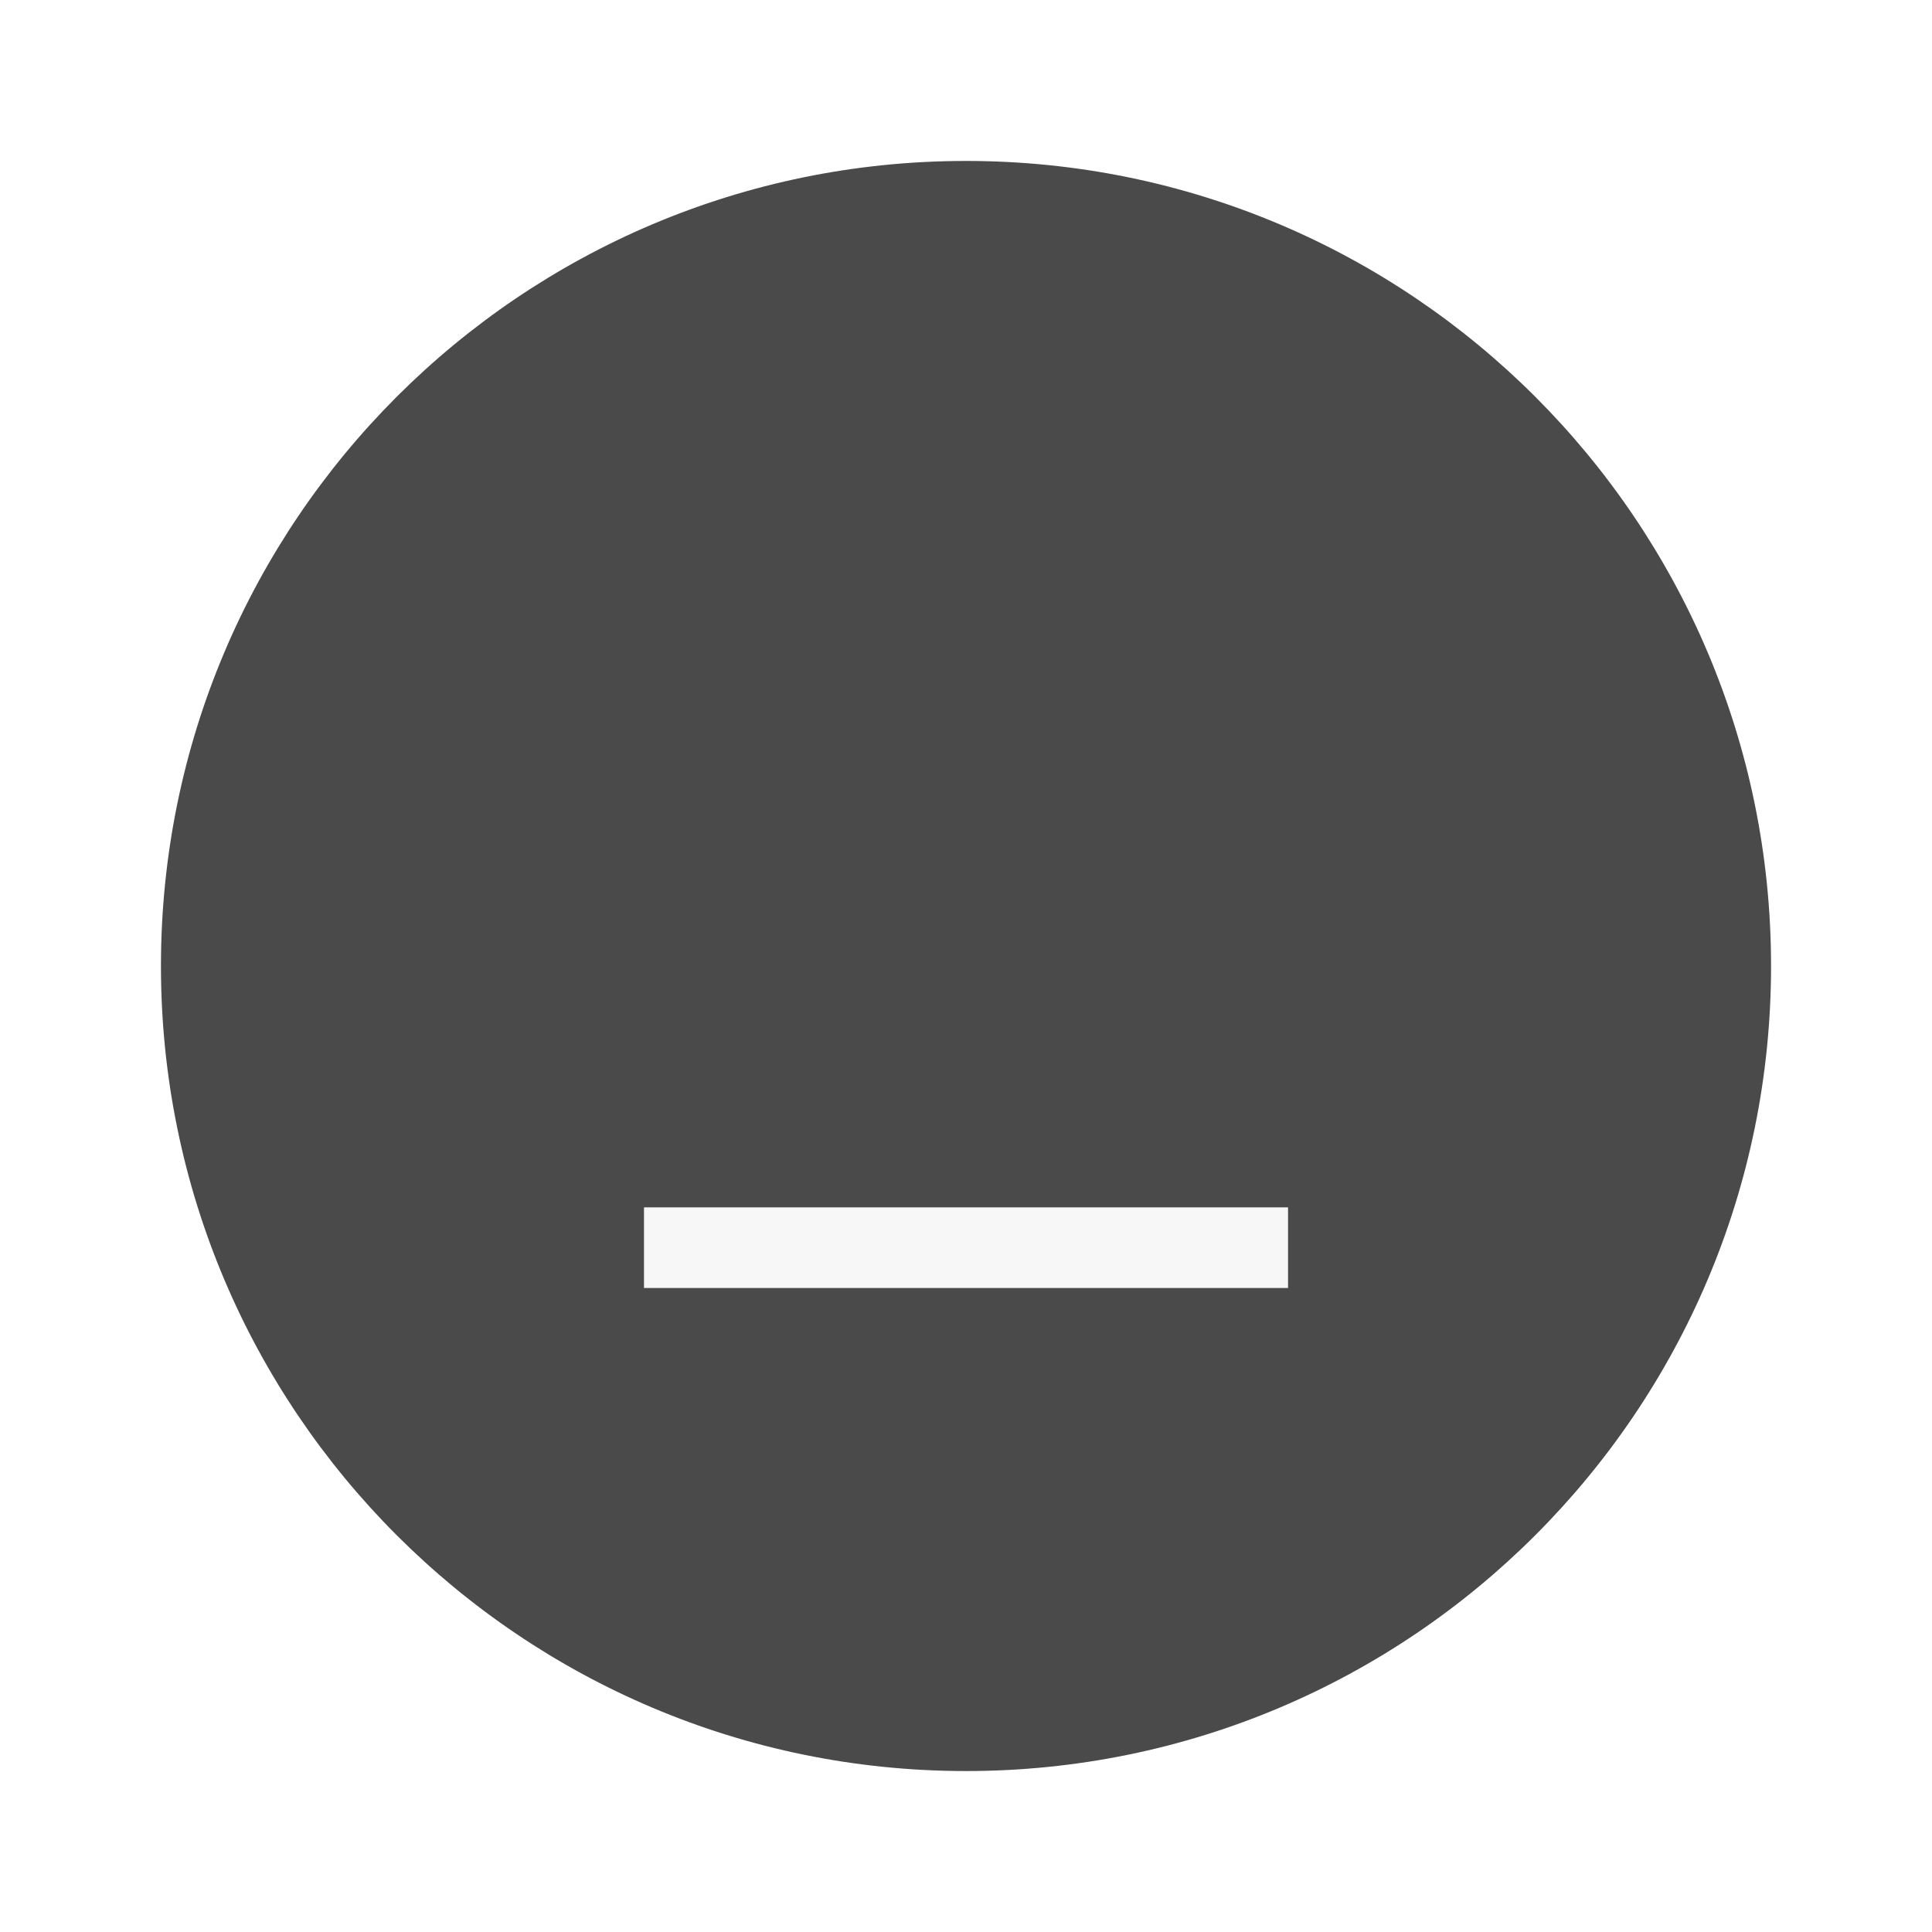
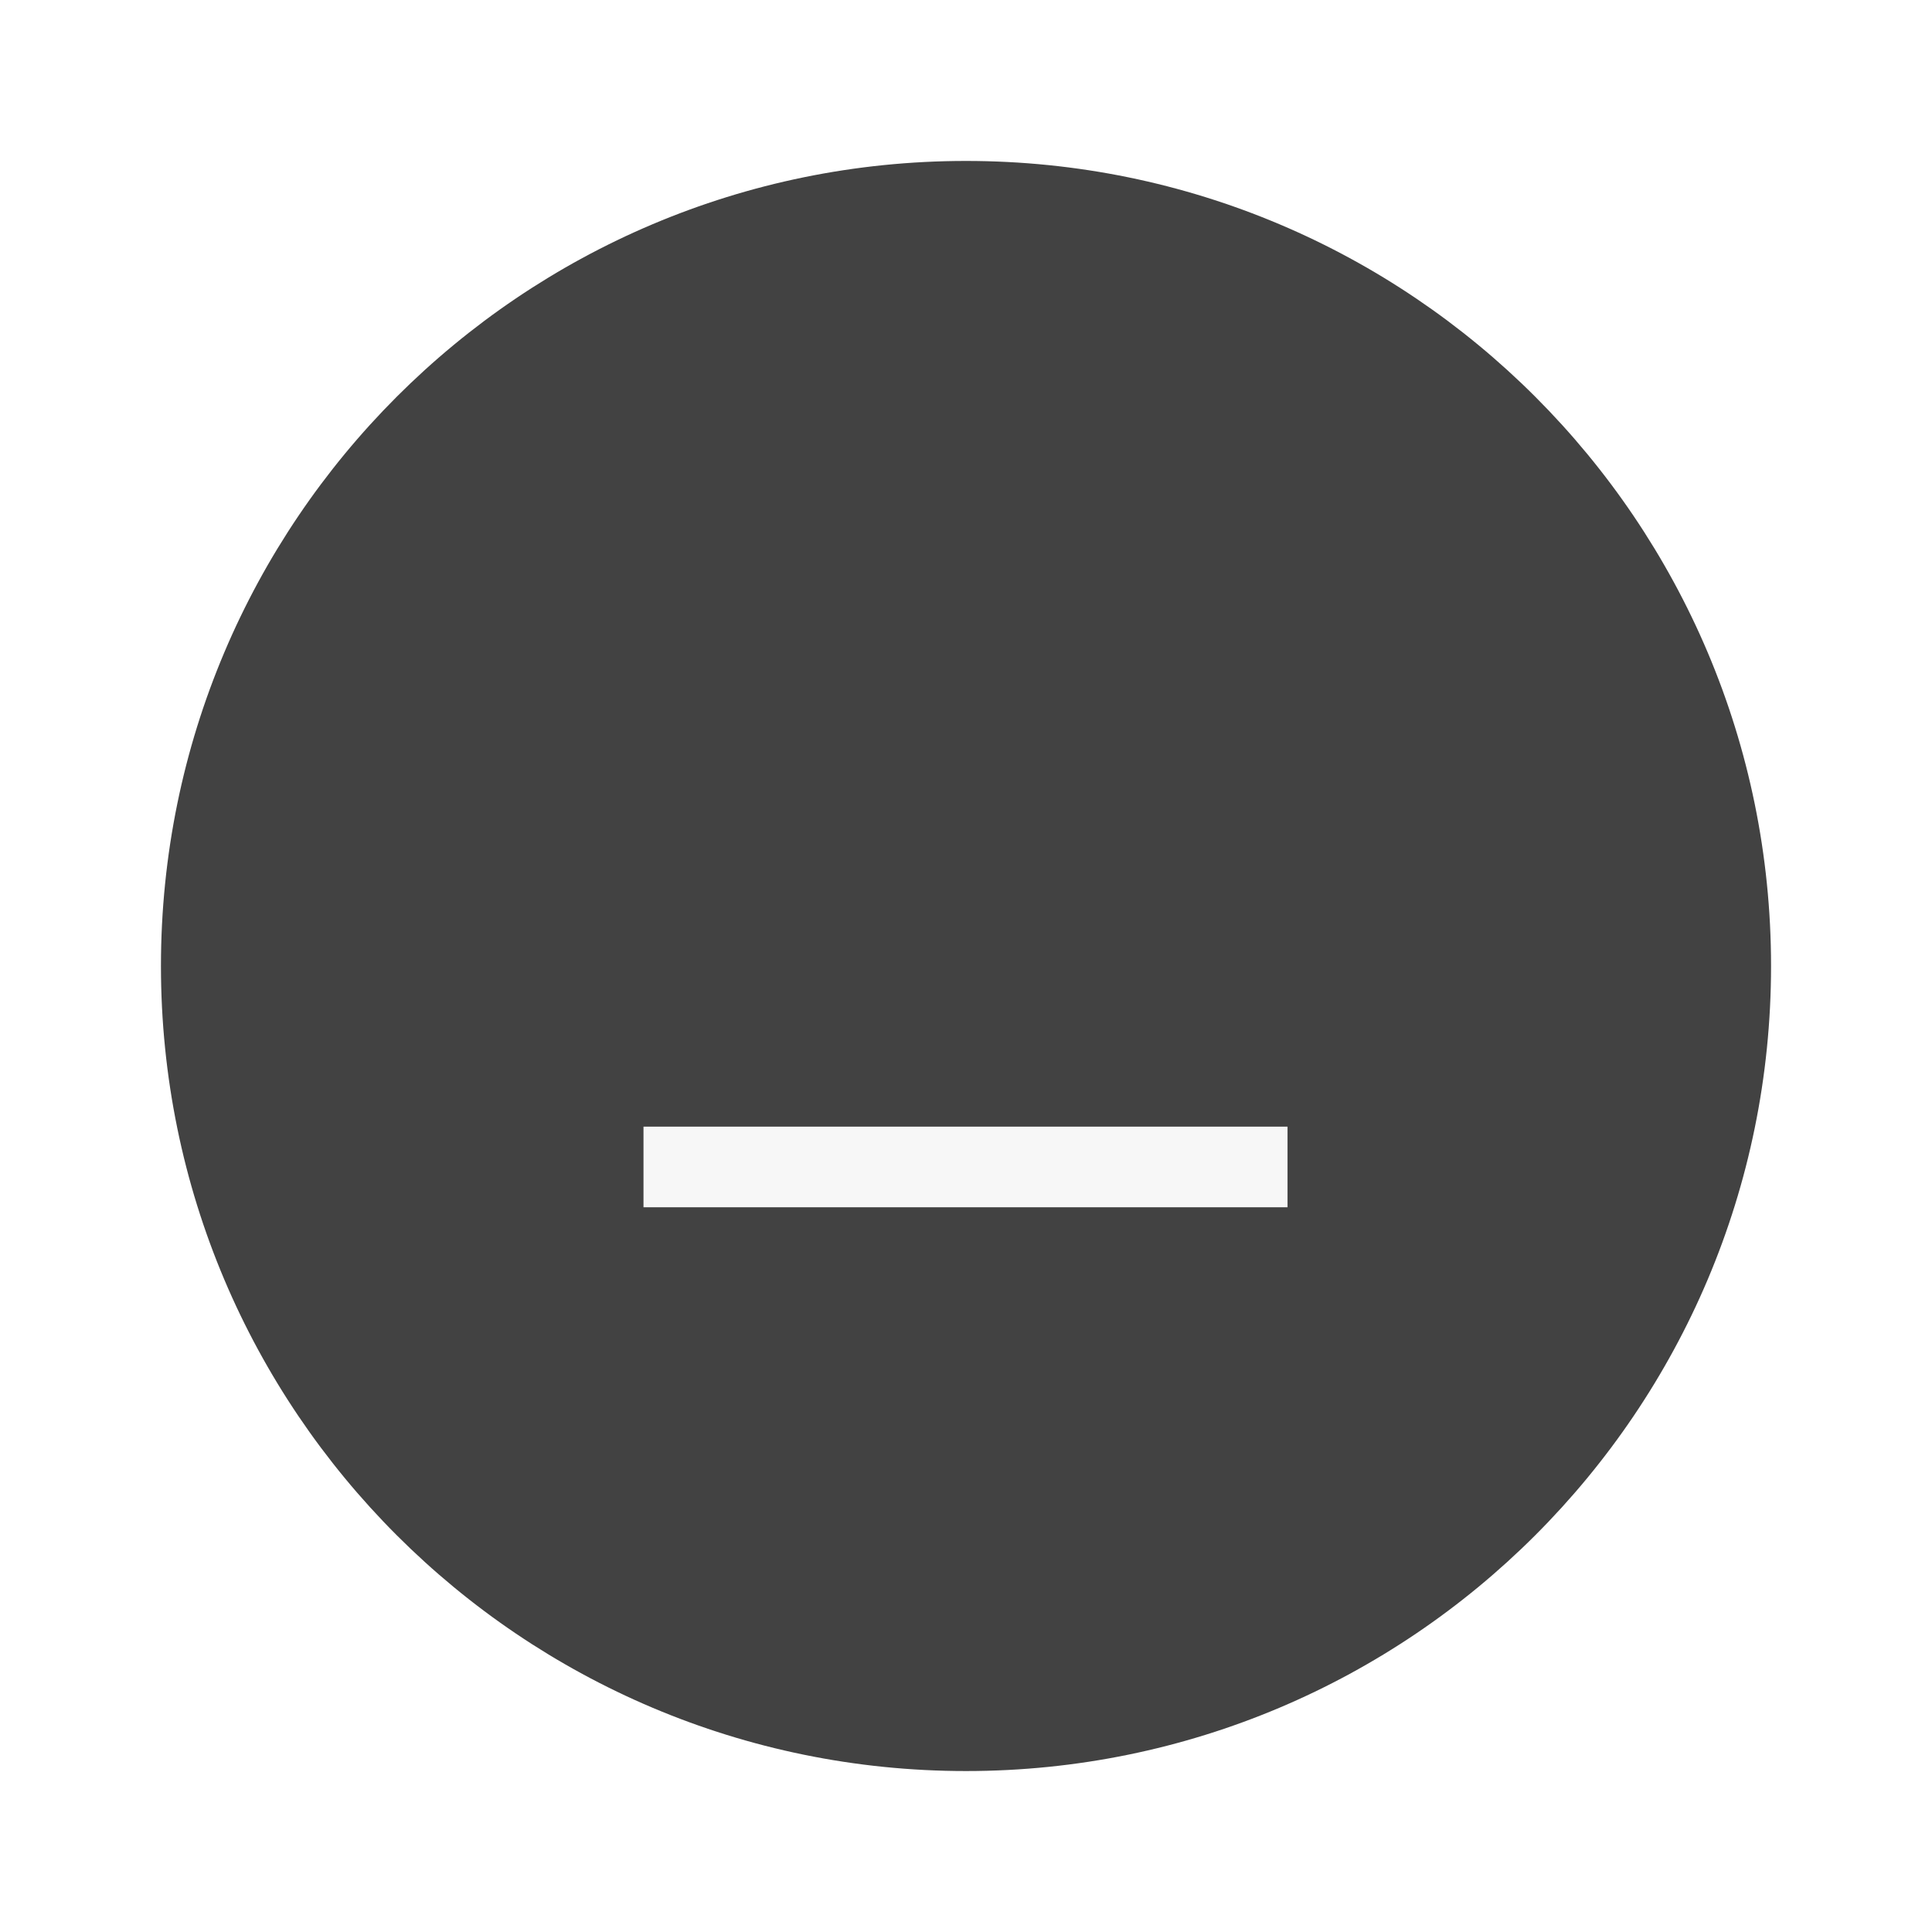
- <svg xmlns="http://www.w3.org/2000/svg" width="24" height="24" version="1.1" viewBox="0 0 6.35 6.35" id="svg4579">
-   <defs id="defs4583" />
-   <g transform="translate(0,-290.915)" id="g4577">
-     <circle cx="3.175" cy="294.09" r="2.646" id="circle4571" style="fill:#4A4A4A;stroke-width:0.661" />
-     <g transform="matrix(0.56569,-0.70711,0.56569,0.70711,-164.8367,88.36735)" id="g4575">
-       <rect transform="rotate(-45)" x="-206.78" y="208.69" width="0.265" height="2.646" id="rect4573" style="fill:#F7F7F7;stroke-width:0.197" />
-     </g>
+ <svg xmlns="http://www.w3.org/2000/svg" width="24" height="24" viewBox="0 0 6.35 6.35">
+   <g transform="translate(0 -290.915)">
+     <circle cx="3.175" cy="294.09" r="2.646" style="fill:#424242;stroke-width:.661" />
+     <path transform="matrix(0 -1 .8 0 -164.837 88.103)" style="fill:#f7f7f7;stroke-width:.197" d="M-206.78 208.69h.265v2.646h-.265z" />
  </g>
</svg>
